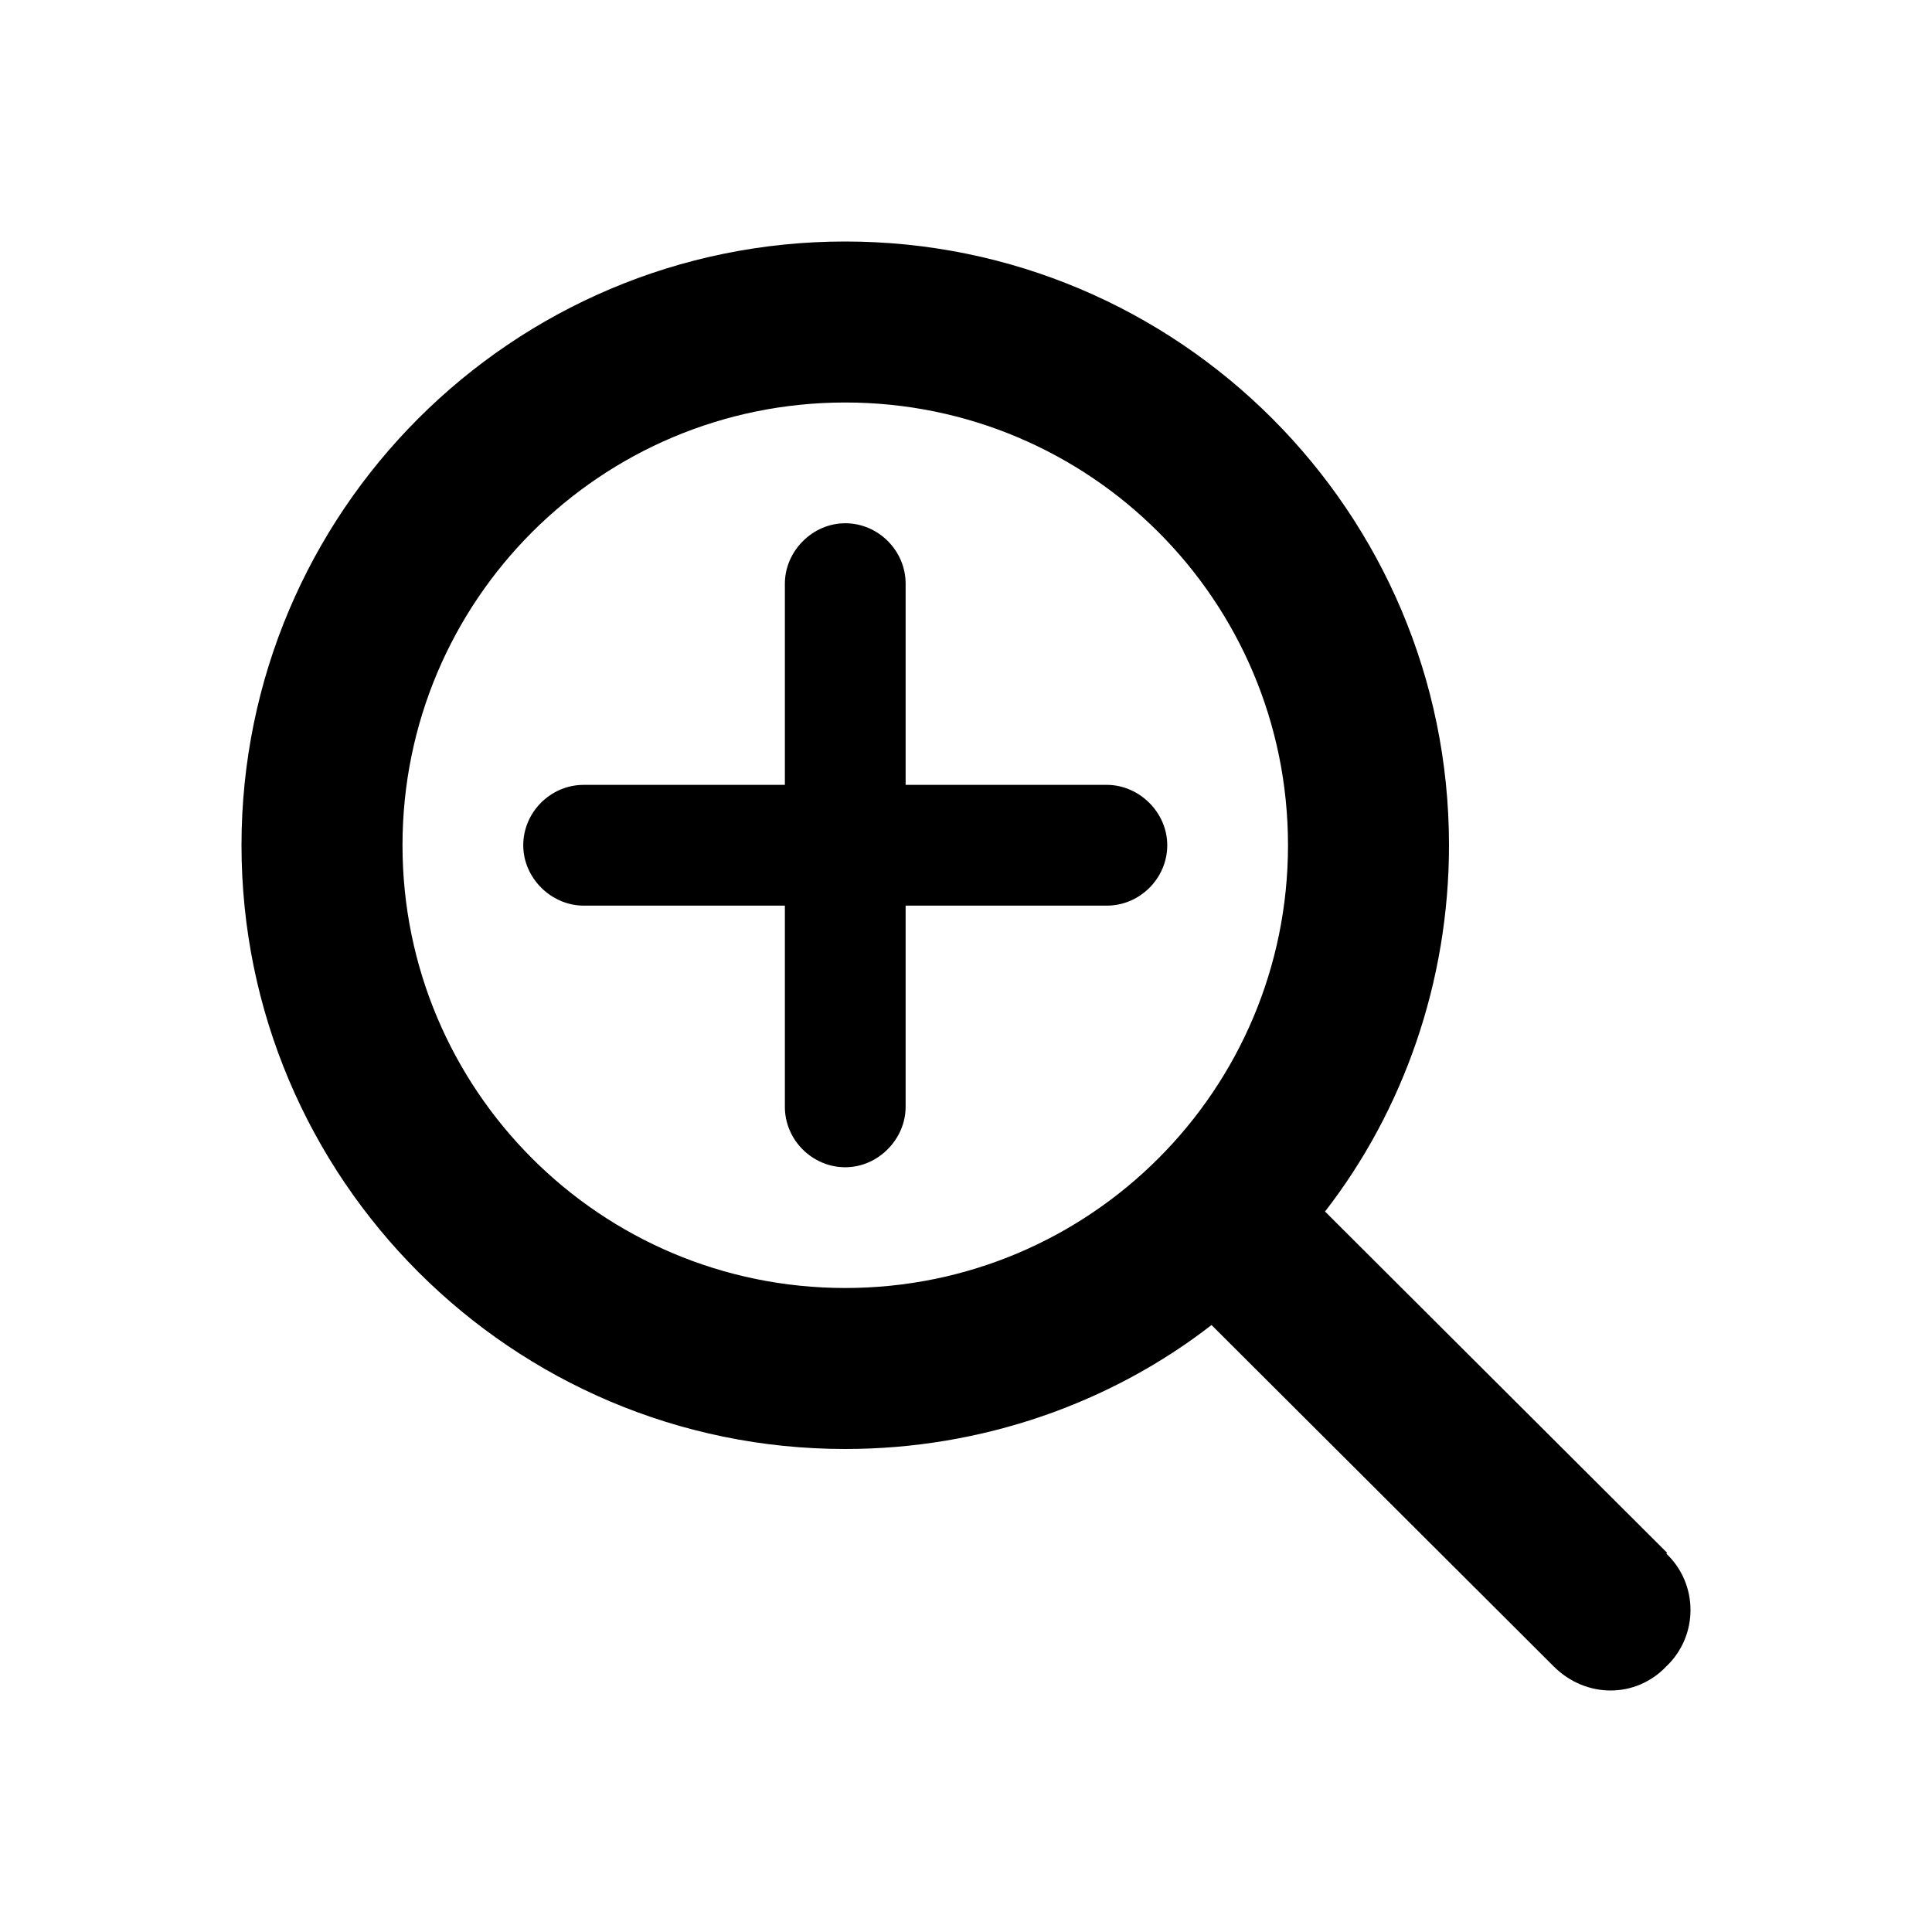
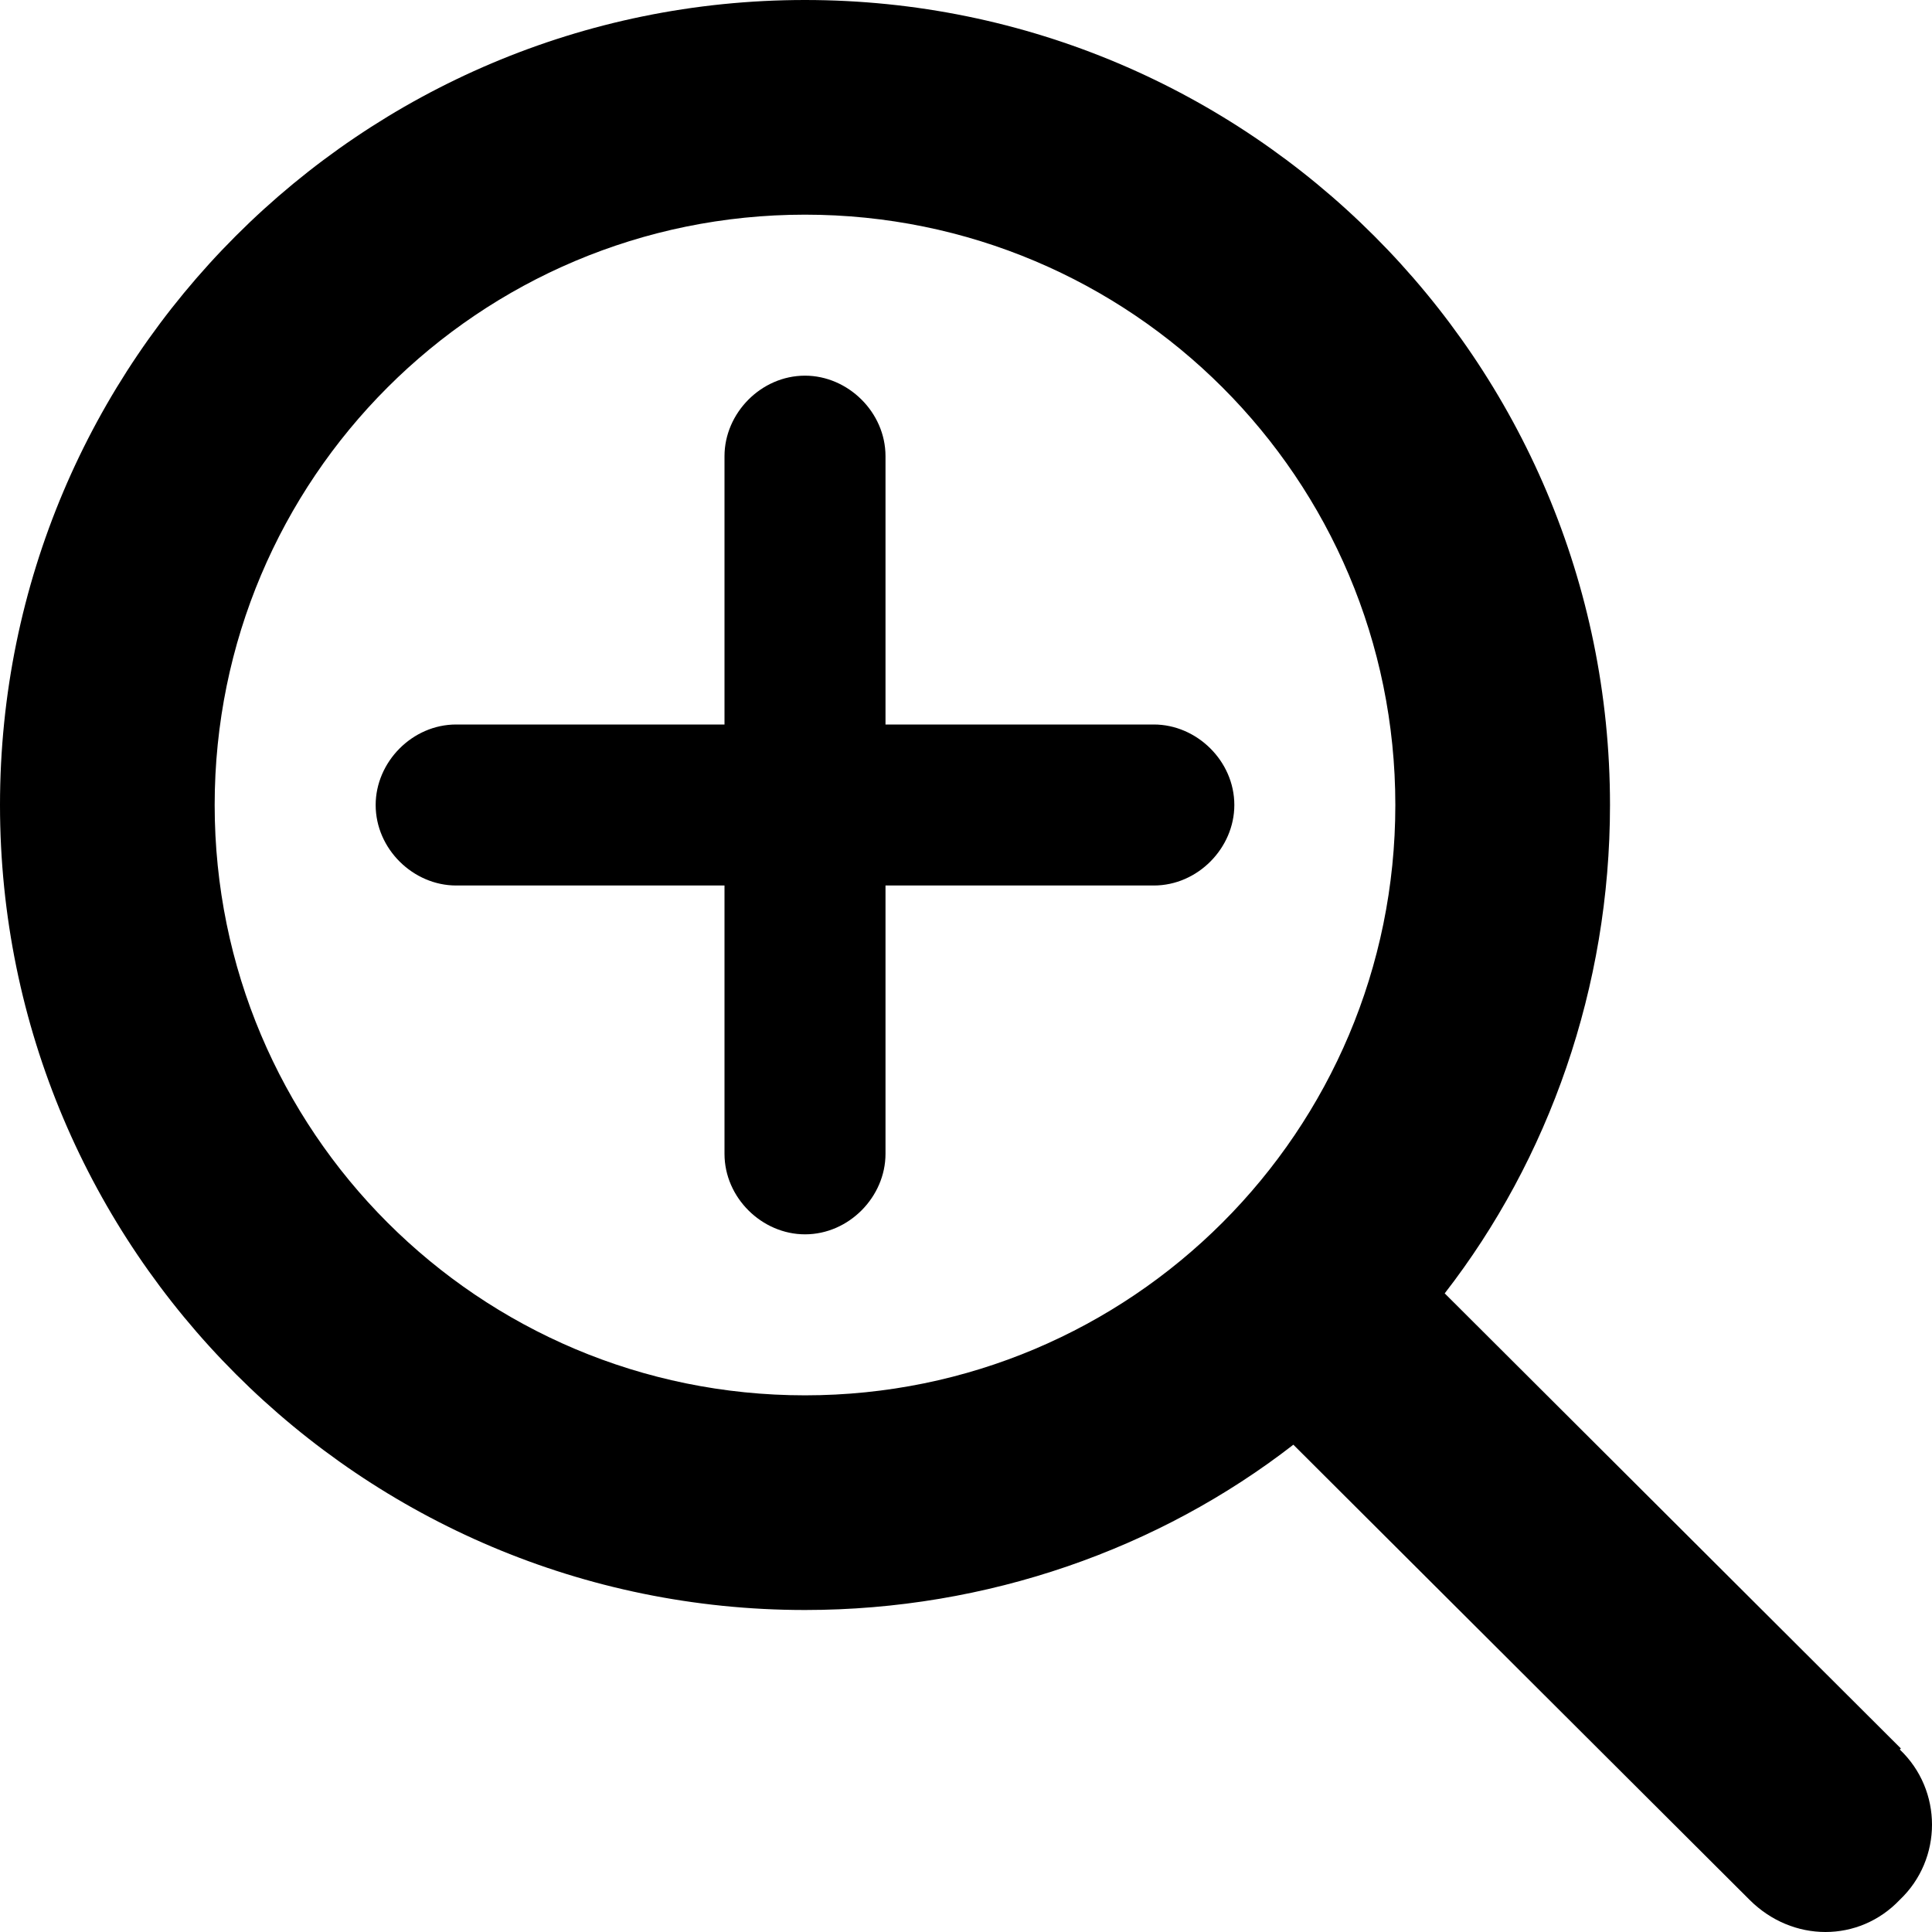
- <svg xmlns="http://www.w3.org/2000/svg" viewBox="0 0 24 24">
-   <path d="M20.7 19.3c.4.38.4 1.02 0 1.4-.38.4-1 .4-1.4 0l-4.25-4.24C13.8 17.43 12.2 18 10.5 18 6.36 18 3 14.64 3 10.5 3 6.36 6.36 3 10.5 3c4.14 0 7.5 3.36 7.5 7.5 0 1.7-.57 3.3-1.54 4.55l4.25 4.24zM10.5 16c3.04 0 5.5-2.46 5.5-5.5S13.54 5 10.5 5 5 7.46 5 10.5 7.46 16 10.5 16zm-.75-6.25v-2.5c0-.4.34-.75.75-.75s.75.34.75.75v2.5h2.5c.4 0 .75.34.75.75s-.34.75-.75.75h-2.5v2.5c0 .4-.34.75-.75.75s-.75-.34-.75-.75v-2.5h-2.5c-.4 0-.75-.34-.75-.75s.34-.75.75-.75h2.5z" />
+ <svg xmlns="http://www.w3.org/2000/svg" viewBox="0 0 18 18">
+   <path d="M17.7 16.3c.4.38.4 1.02 0 1.4-.38.4-1 .4-1.4 0l-4.25-4.24C10.8 14.43 9.2 15 7.5 15 3.36 15 0 11.64 0 7.5 0 3.36 3.36 0 7.5 0 11.64 0 15 3.36 15 7.5c0 1.7-.57 3.3-1.54 4.55l4.25 4.24zM7.5 13c3.04 0 5.5-2.46 5.5-5.5S10.54 2 7.5 2 2 4.46 2 7.5 4.46 13 7.5 13zm-.75-6.25v-2.5c0-.4.34-.75.75-.75.4 0 .75.34.75.75v2.5h2.5c.4 0 .75.34.75.75 0 .4-.34.75-.75.75h-2.5v2.5c0 .4-.34.75-.75.75-.4 0-.75-.34-.75-.75v-2.5h-2.5c-.4 0-.75-.34-.75-.75 0-.4.34-.75.75-.75h2.5z" />
</svg>
